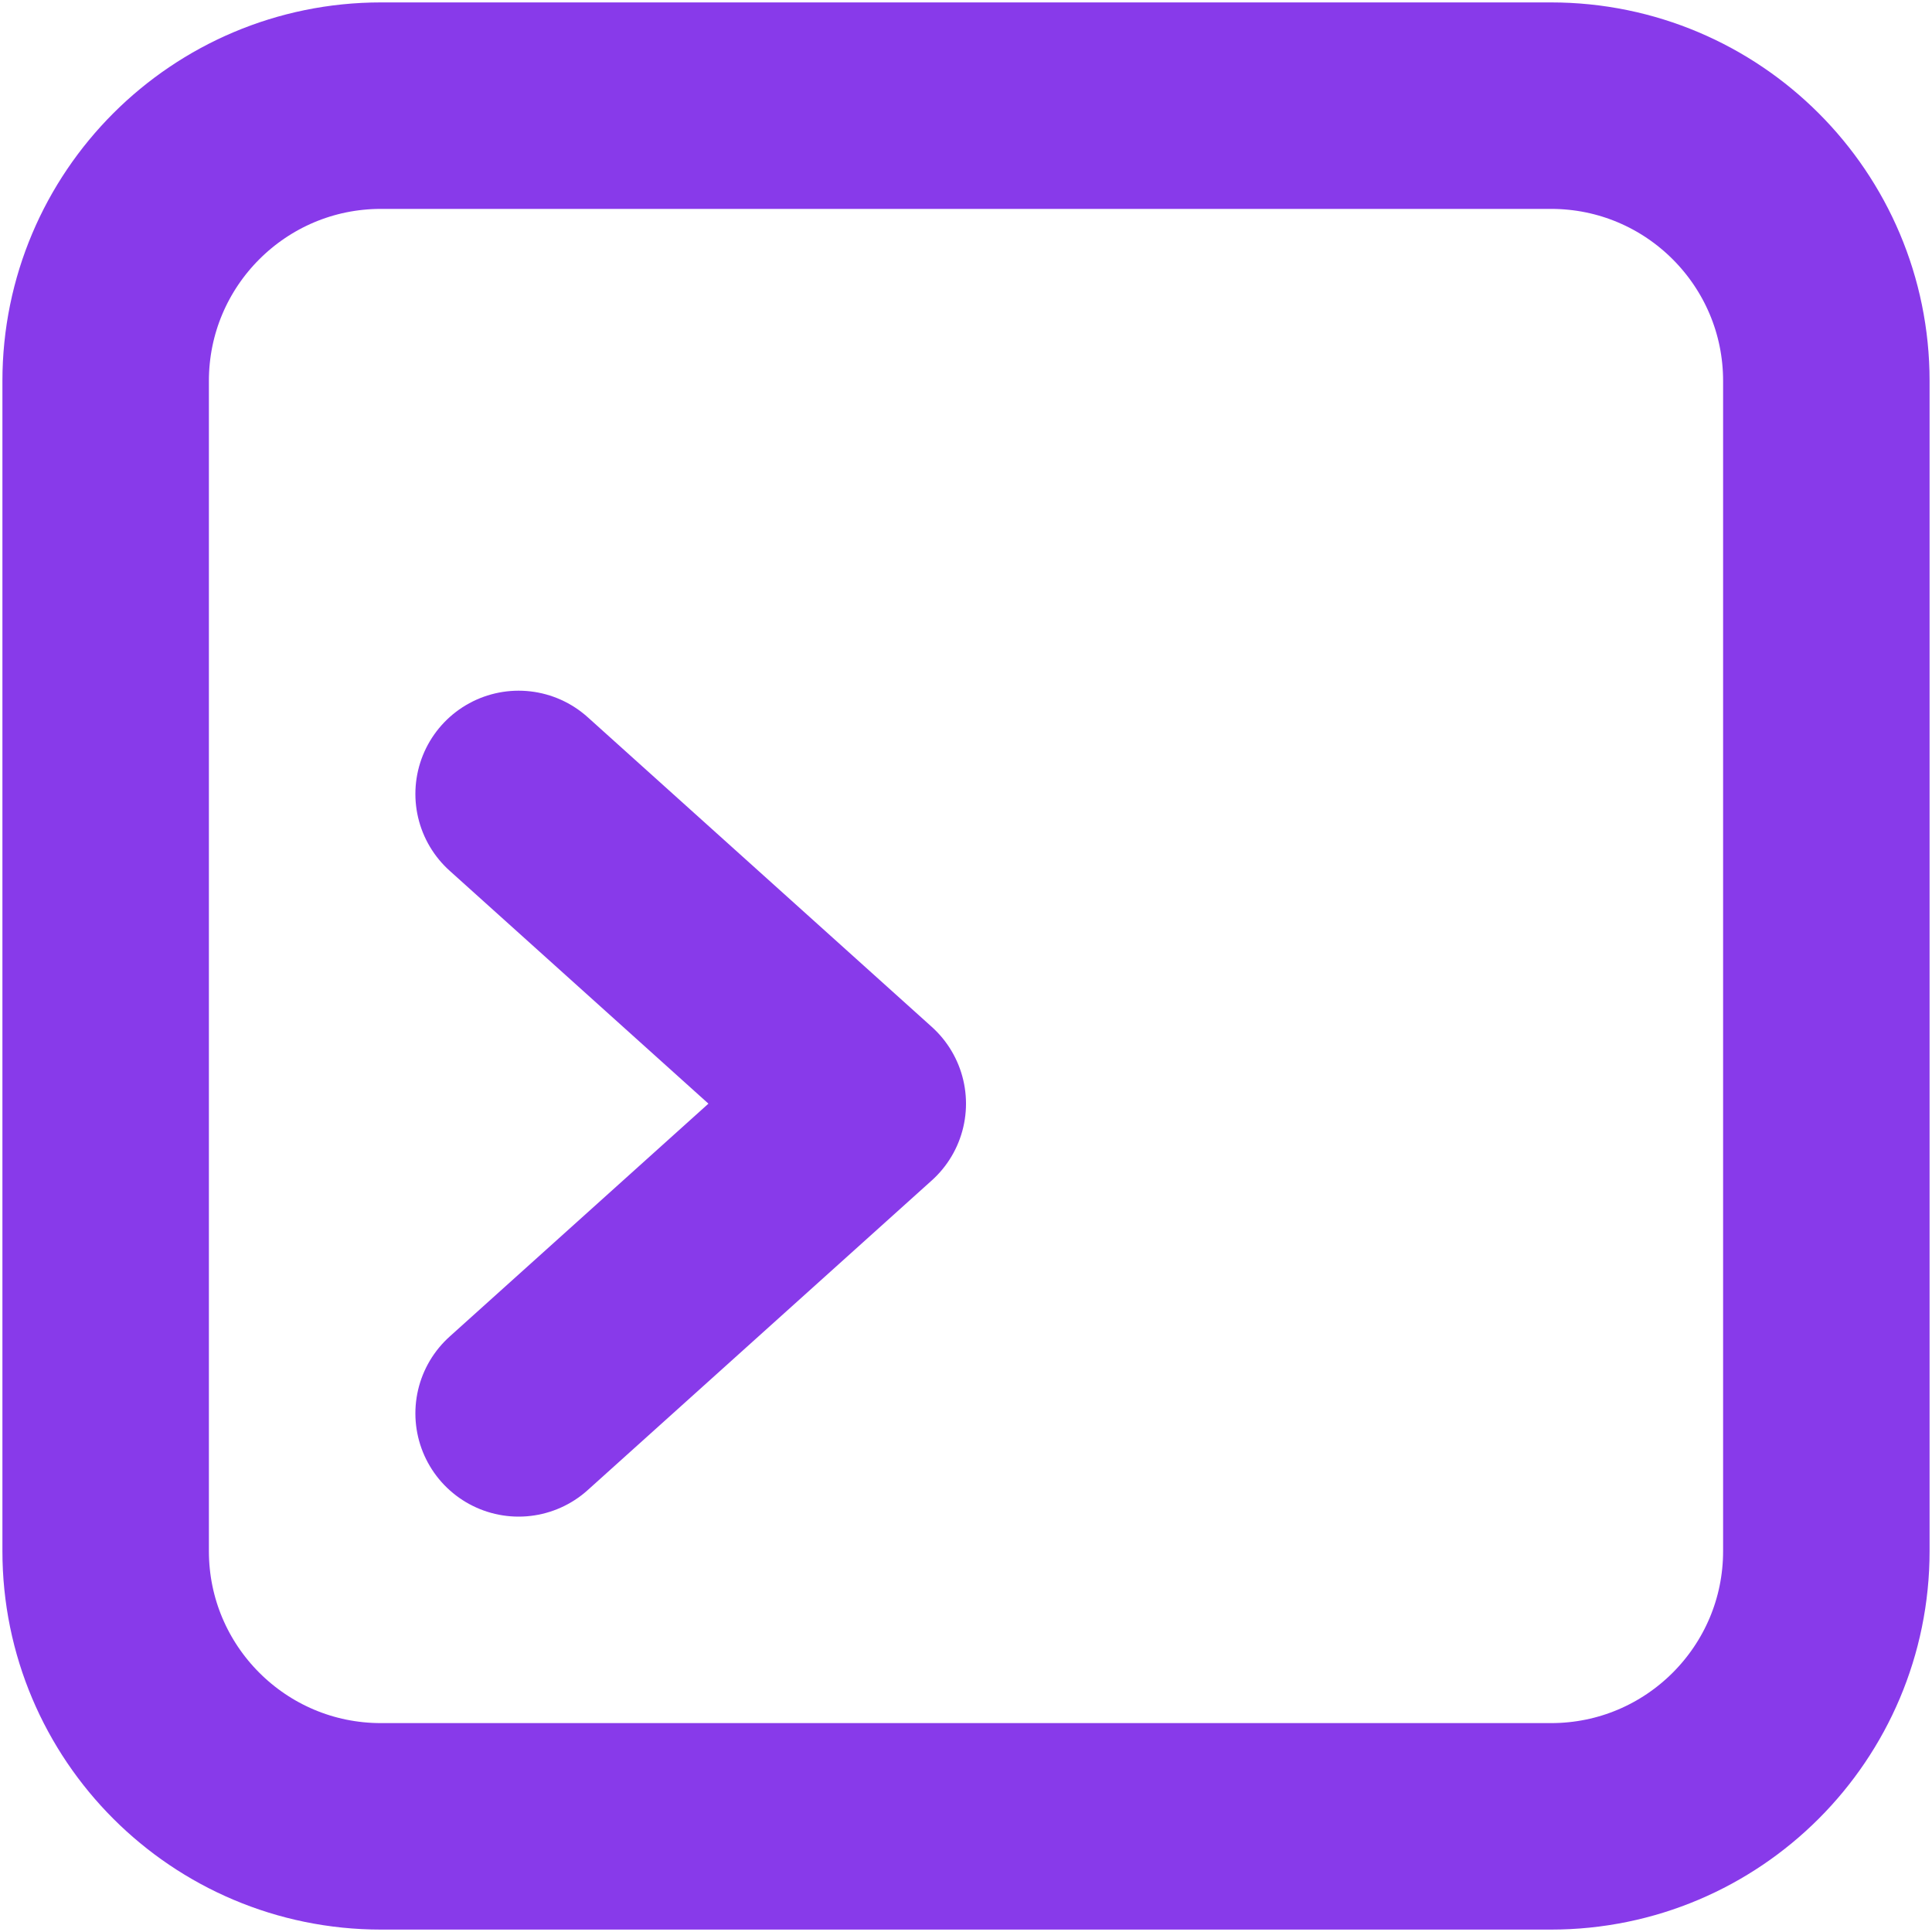
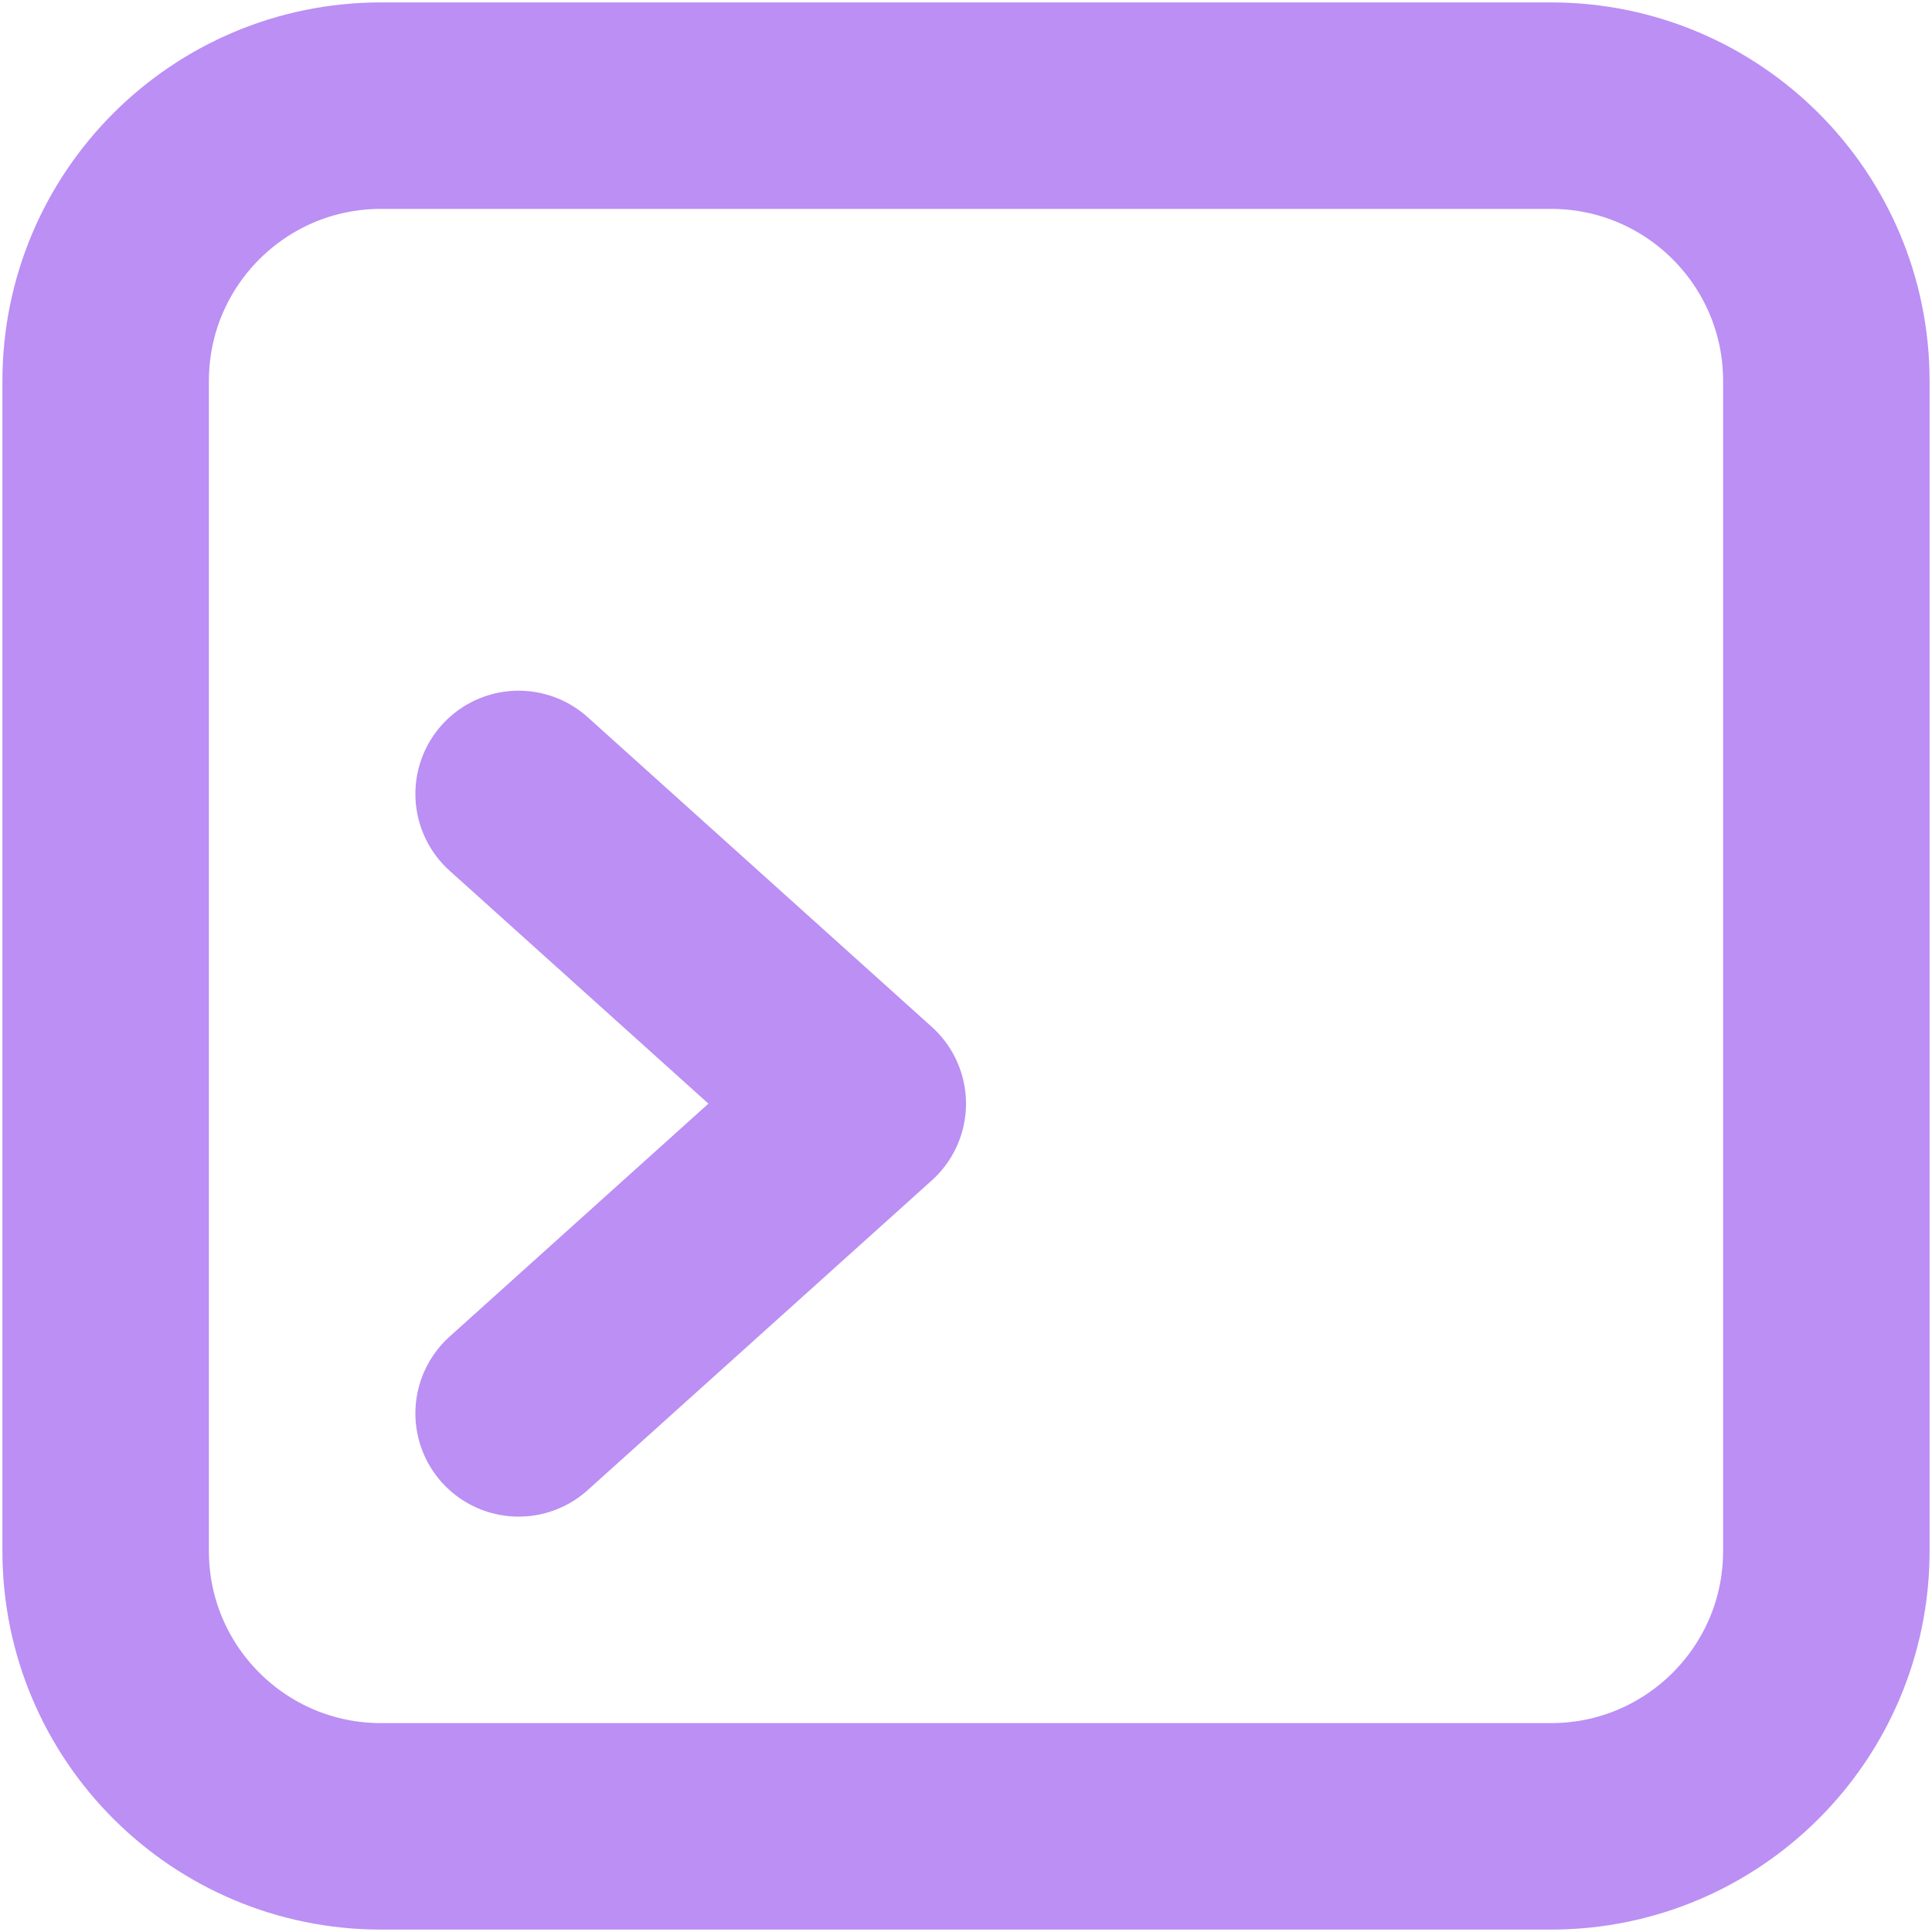
<svg xmlns="http://www.w3.org/2000/svg" width="512" height="512" viewBox="0 0 512 512">
  <clipPath id="clipPath1">
    <path d="M -35.84 -35.84 L 547.84 -35.84 L 547.84 547.84 L -35.84 547.84 Z" />
  </clipPath>
  <g id="Group" clip-path="url(#clipPath1)">
    <g id="g1">
-       <path id="Path" fill="none" stroke="#883AEA" stroke-width="54.72" stroke-linecap="round" stroke-linejoin="round" d="M 137.44 210.4 L 228.64 292.48 L 137.44 374.56 M 411.04 484 L 100.96 484 C 60.665 484 28 451.335 28 411.04 L 28 100.96 C 28 60.665 60.665 28 100.96 28 L 411.04 28 C 451.335 28 484 60.665 484 100.96 L 484 411.04 C 484 451.335 451.335 484 411.04 484 Z" />
+       <path id="Path" fill="none" stroke="#bb8ff4" stroke-width="54.72" stroke-linecap="round" stroke-linejoin="round" d="M 137.44 210.4 L 228.64 292.48 L 137.44 374.56 M 411.04 484 L 100.96 484 C 60.665 484 28 451.335 28 411.04 L 28 100.96 C 28 60.665 60.665 28 100.96 28 L 411.04 28 C 451.335 28 484 60.665 484 100.96 L 484 411.04 C 484 451.335 451.335 484 411.04 484 Z" />
    </g>
  </g>
</svg>
